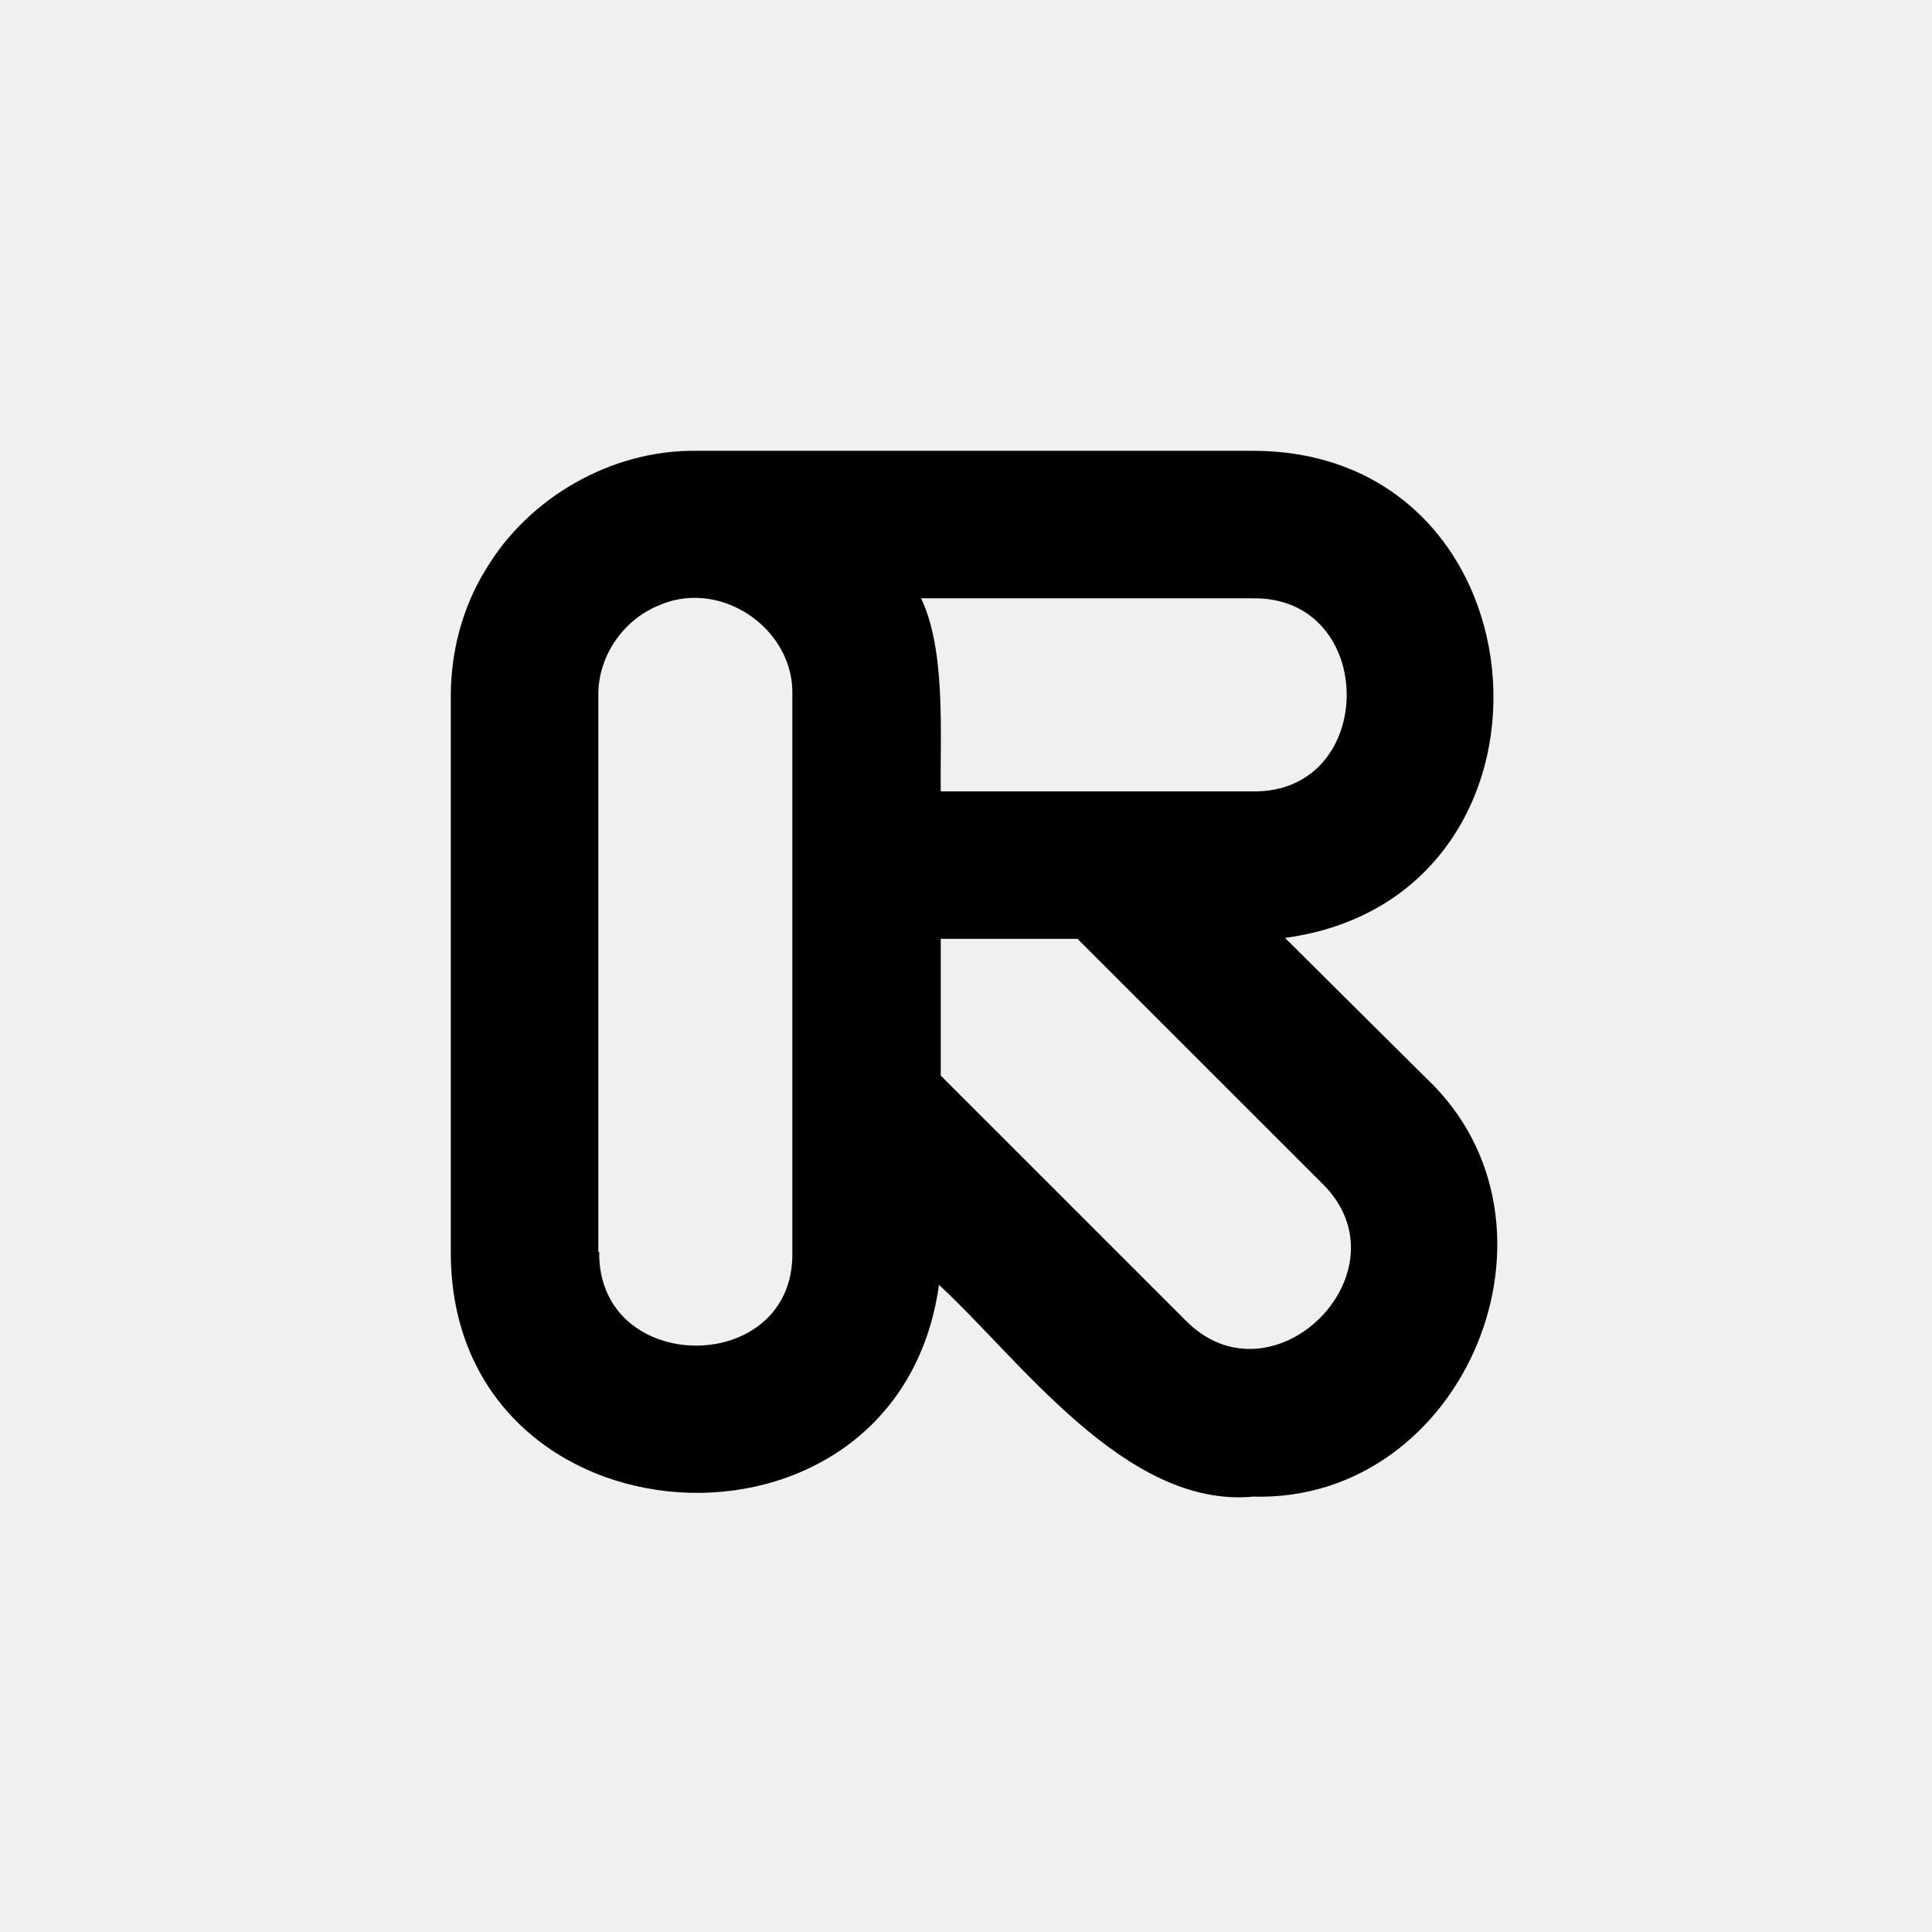
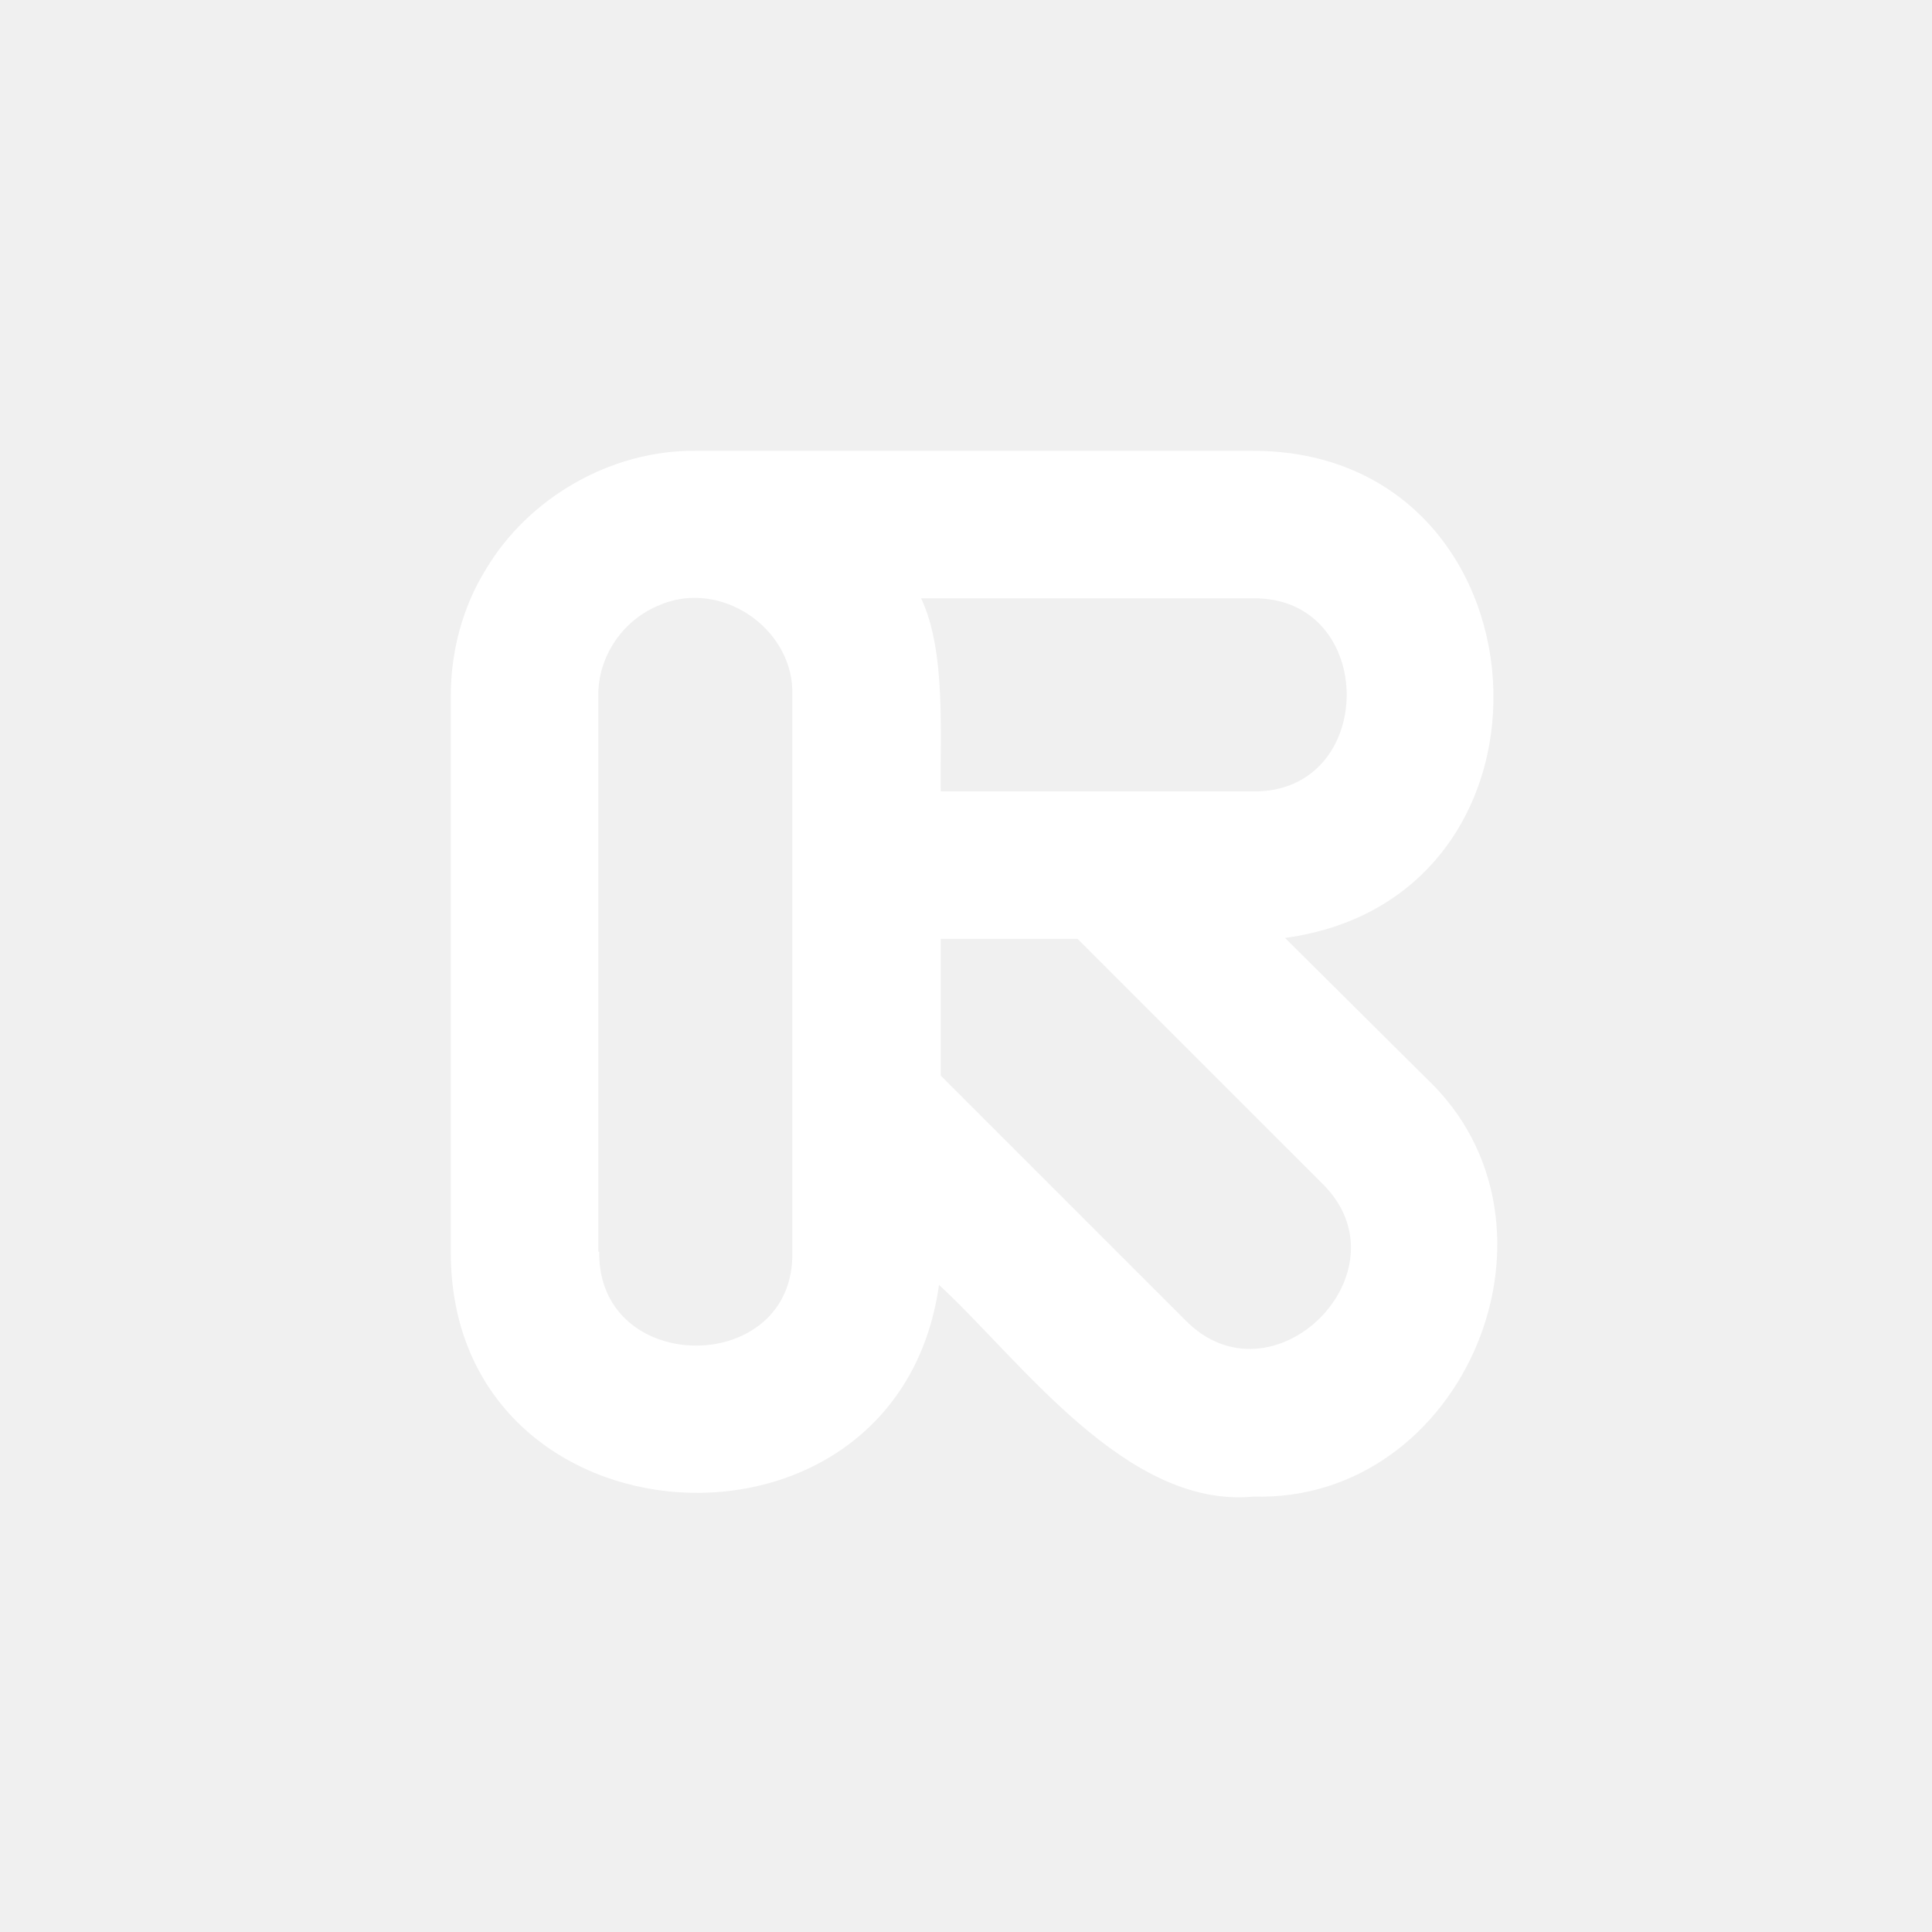
<svg xmlns="http://www.w3.org/2000/svg" width="120" height="120" viewBox="0 0 120 120" fill="none">
-   <path fill-rule="evenodd" clip-rule="evenodd" d="M77.814 92.96C69.928 93.683 63.375 84.465 58.322 79.804C55.767 98.179 28 96.46 28 77.801V43.213C28 40.492 28.721 37.716 30.166 35.385C32.831 30.887 37.995 27.942 43.216 28.001H77.814C96.474 28.001 98.253 55.76 79.814 58.256L88.589 66.973C98.197 76.023 90.976 93.347 77.817 92.957L77.814 92.96ZM73.594 81.969C79.037 87.575 87.7 78.915 82.092 73.474L66.929 58.315H58.432V66.81L71.538 79.913L73.594 81.969ZM37.218 77.748C37.109 85.522 49.382 85.522 49.214 77.748V43.16C49.326 39.272 45.216 36.218 41.496 37.385C41.328 37.441 41.163 37.494 41.053 37.55C38.719 38.439 37.109 40.77 37.162 43.269V77.748H37.218ZM77.814 49.156C85.59 49.265 85.59 37.051 77.814 37.163H57.212C58.766 40.439 58.379 45.602 58.432 49.156H77.814Z" fill="black" />
+   <path fill-rule="evenodd" clip-rule="evenodd" d="M77.814 92.96C69.928 93.683 63.375 84.465 58.322 79.804C55.767 98.179 28 96.46 28 77.801V43.213C28 40.492 28.721 37.716 30.166 35.385C32.831 30.887 37.995 27.942 43.216 28.001H77.814C96.474 28.001 98.253 55.76 79.814 58.256L88.589 66.973C98.197 76.023 90.976 93.347 77.817 92.957L77.814 92.96ZM73.594 81.969C79.037 87.575 87.7 78.915 82.092 73.474L66.929 58.315H58.432V66.81L71.538 79.913L73.594 81.969ZM37.218 77.748C37.109 85.522 49.382 85.522 49.214 77.748V43.16C49.326 39.272 45.216 36.218 41.496 37.385C41.328 37.441 41.163 37.494 41.053 37.55C38.719 38.439 37.109 40.77 37.162 43.269V77.748H37.218ZM77.814 49.156C85.59 49.265 85.59 37.051 77.814 37.163H57.212C58.766 40.439 58.379 45.602 58.432 49.156H77.814Z" fill="white" />
</svg>
